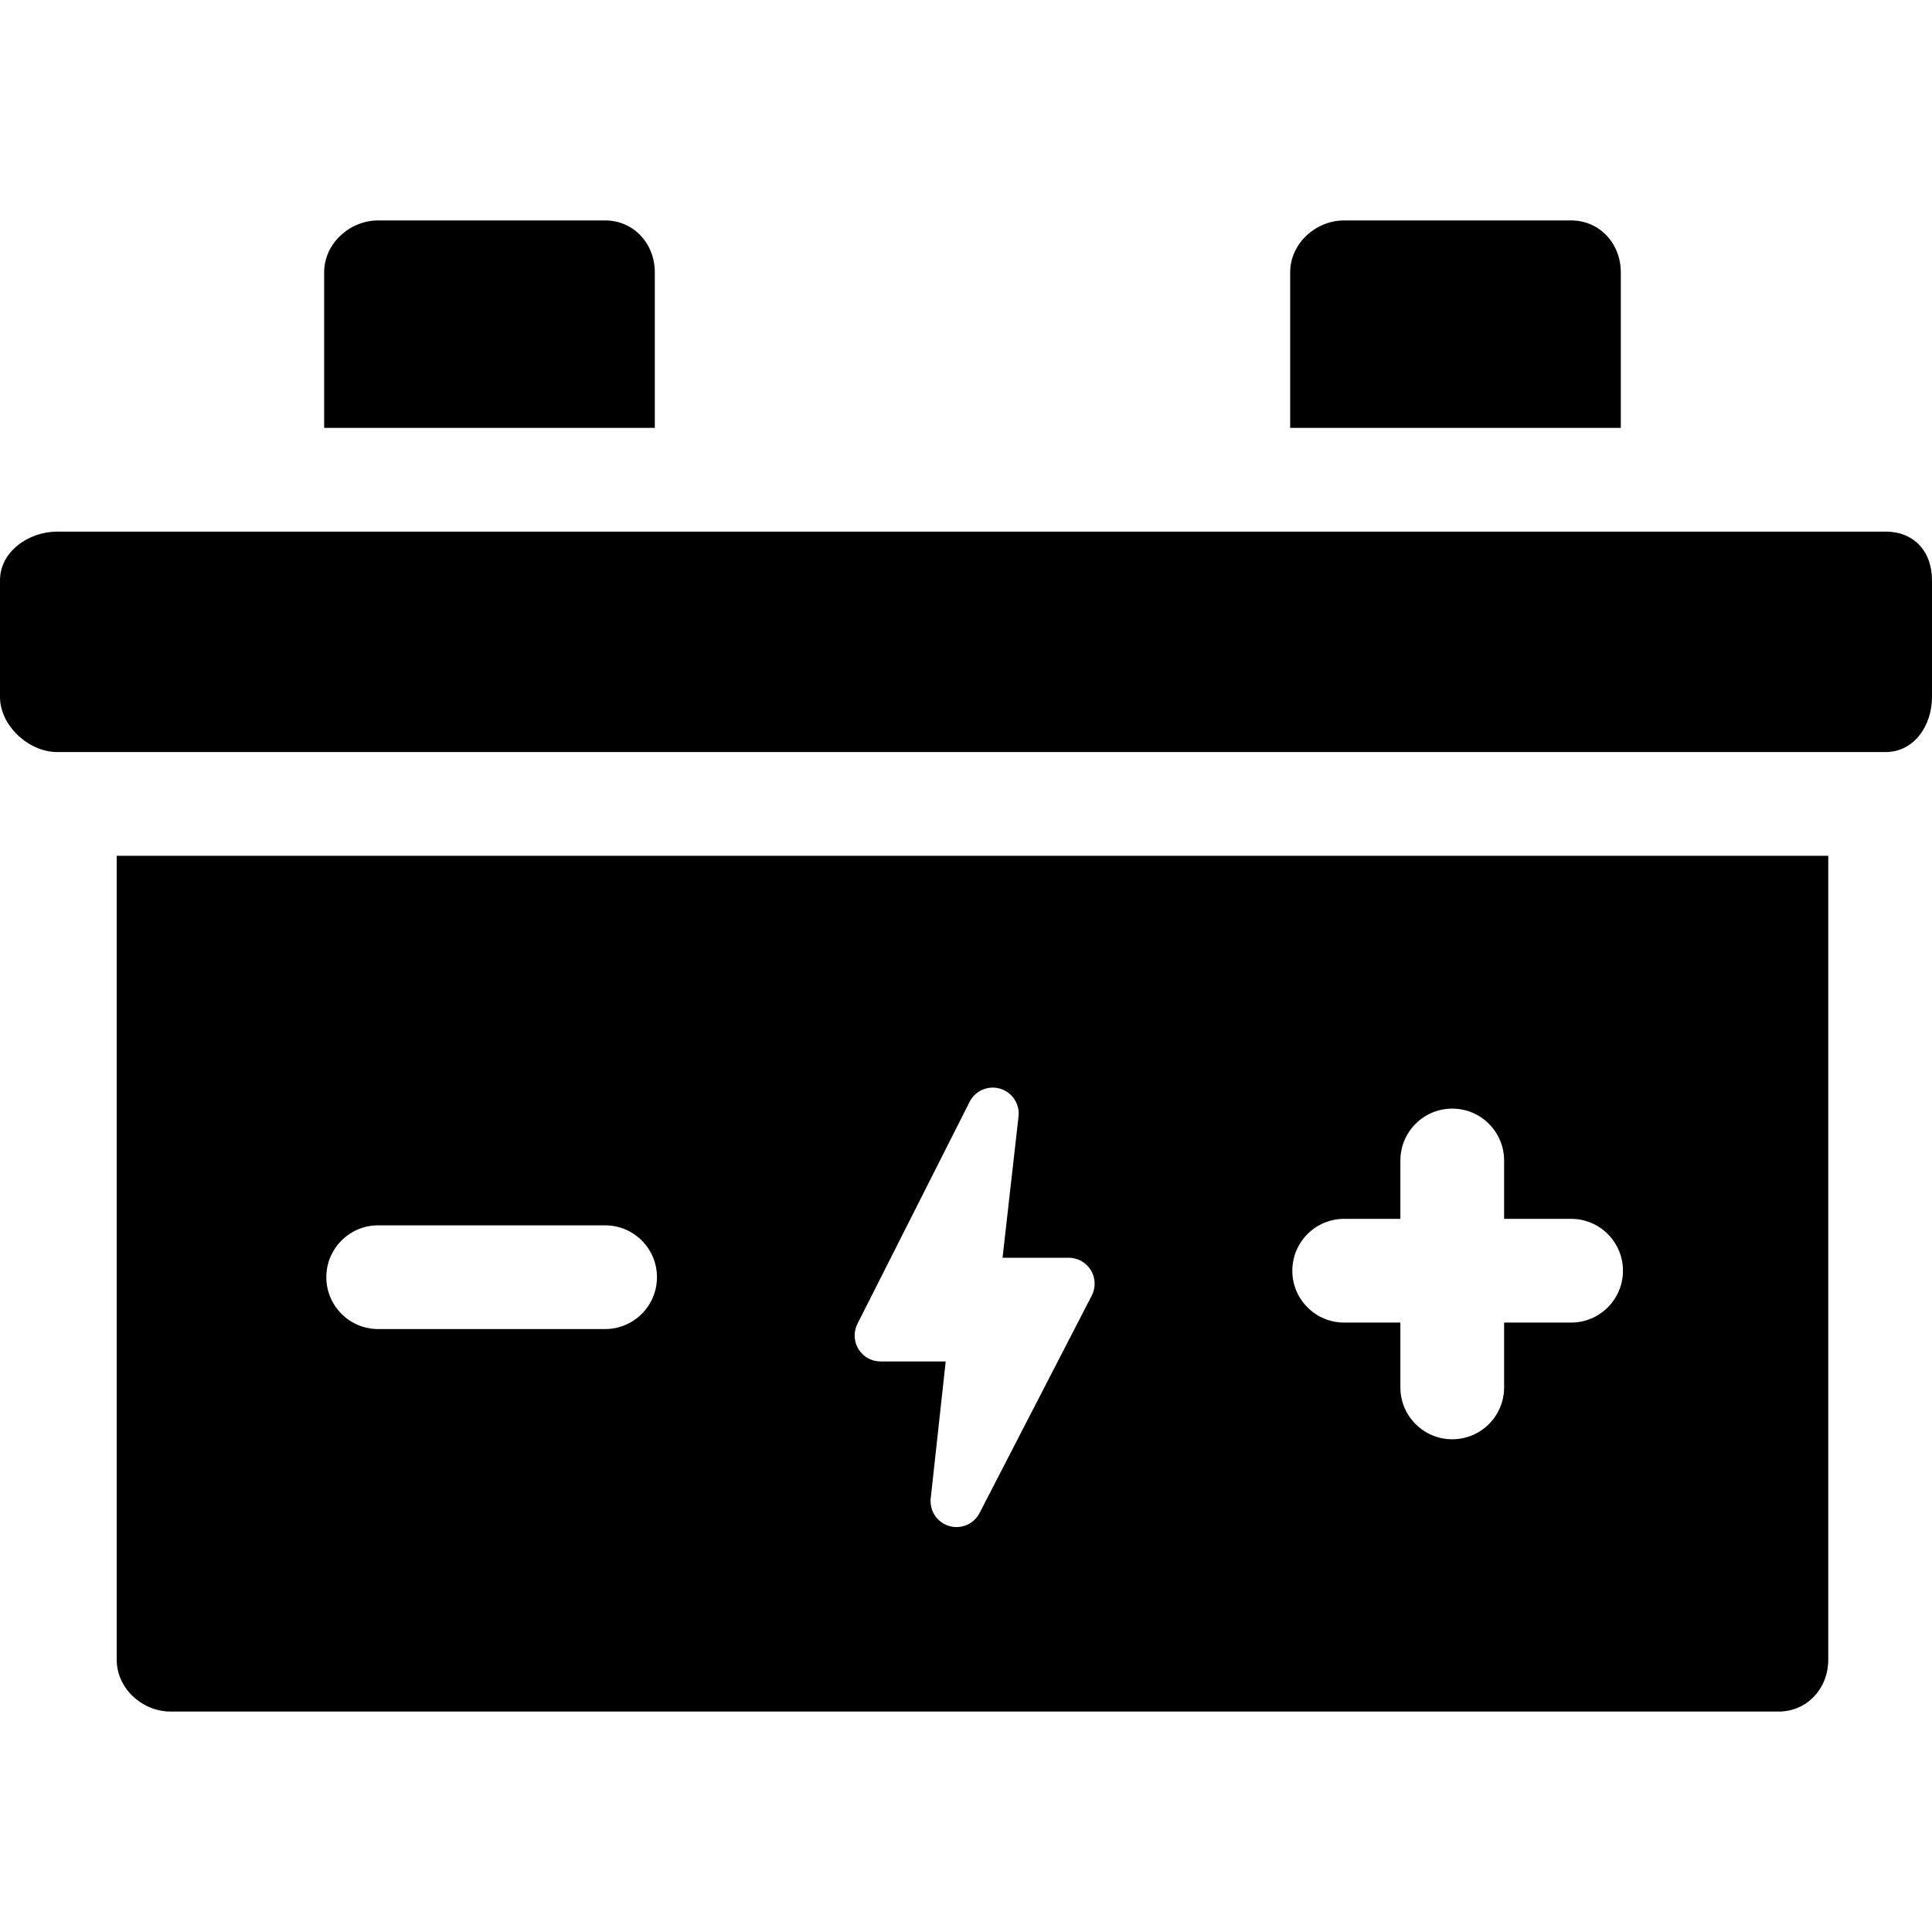
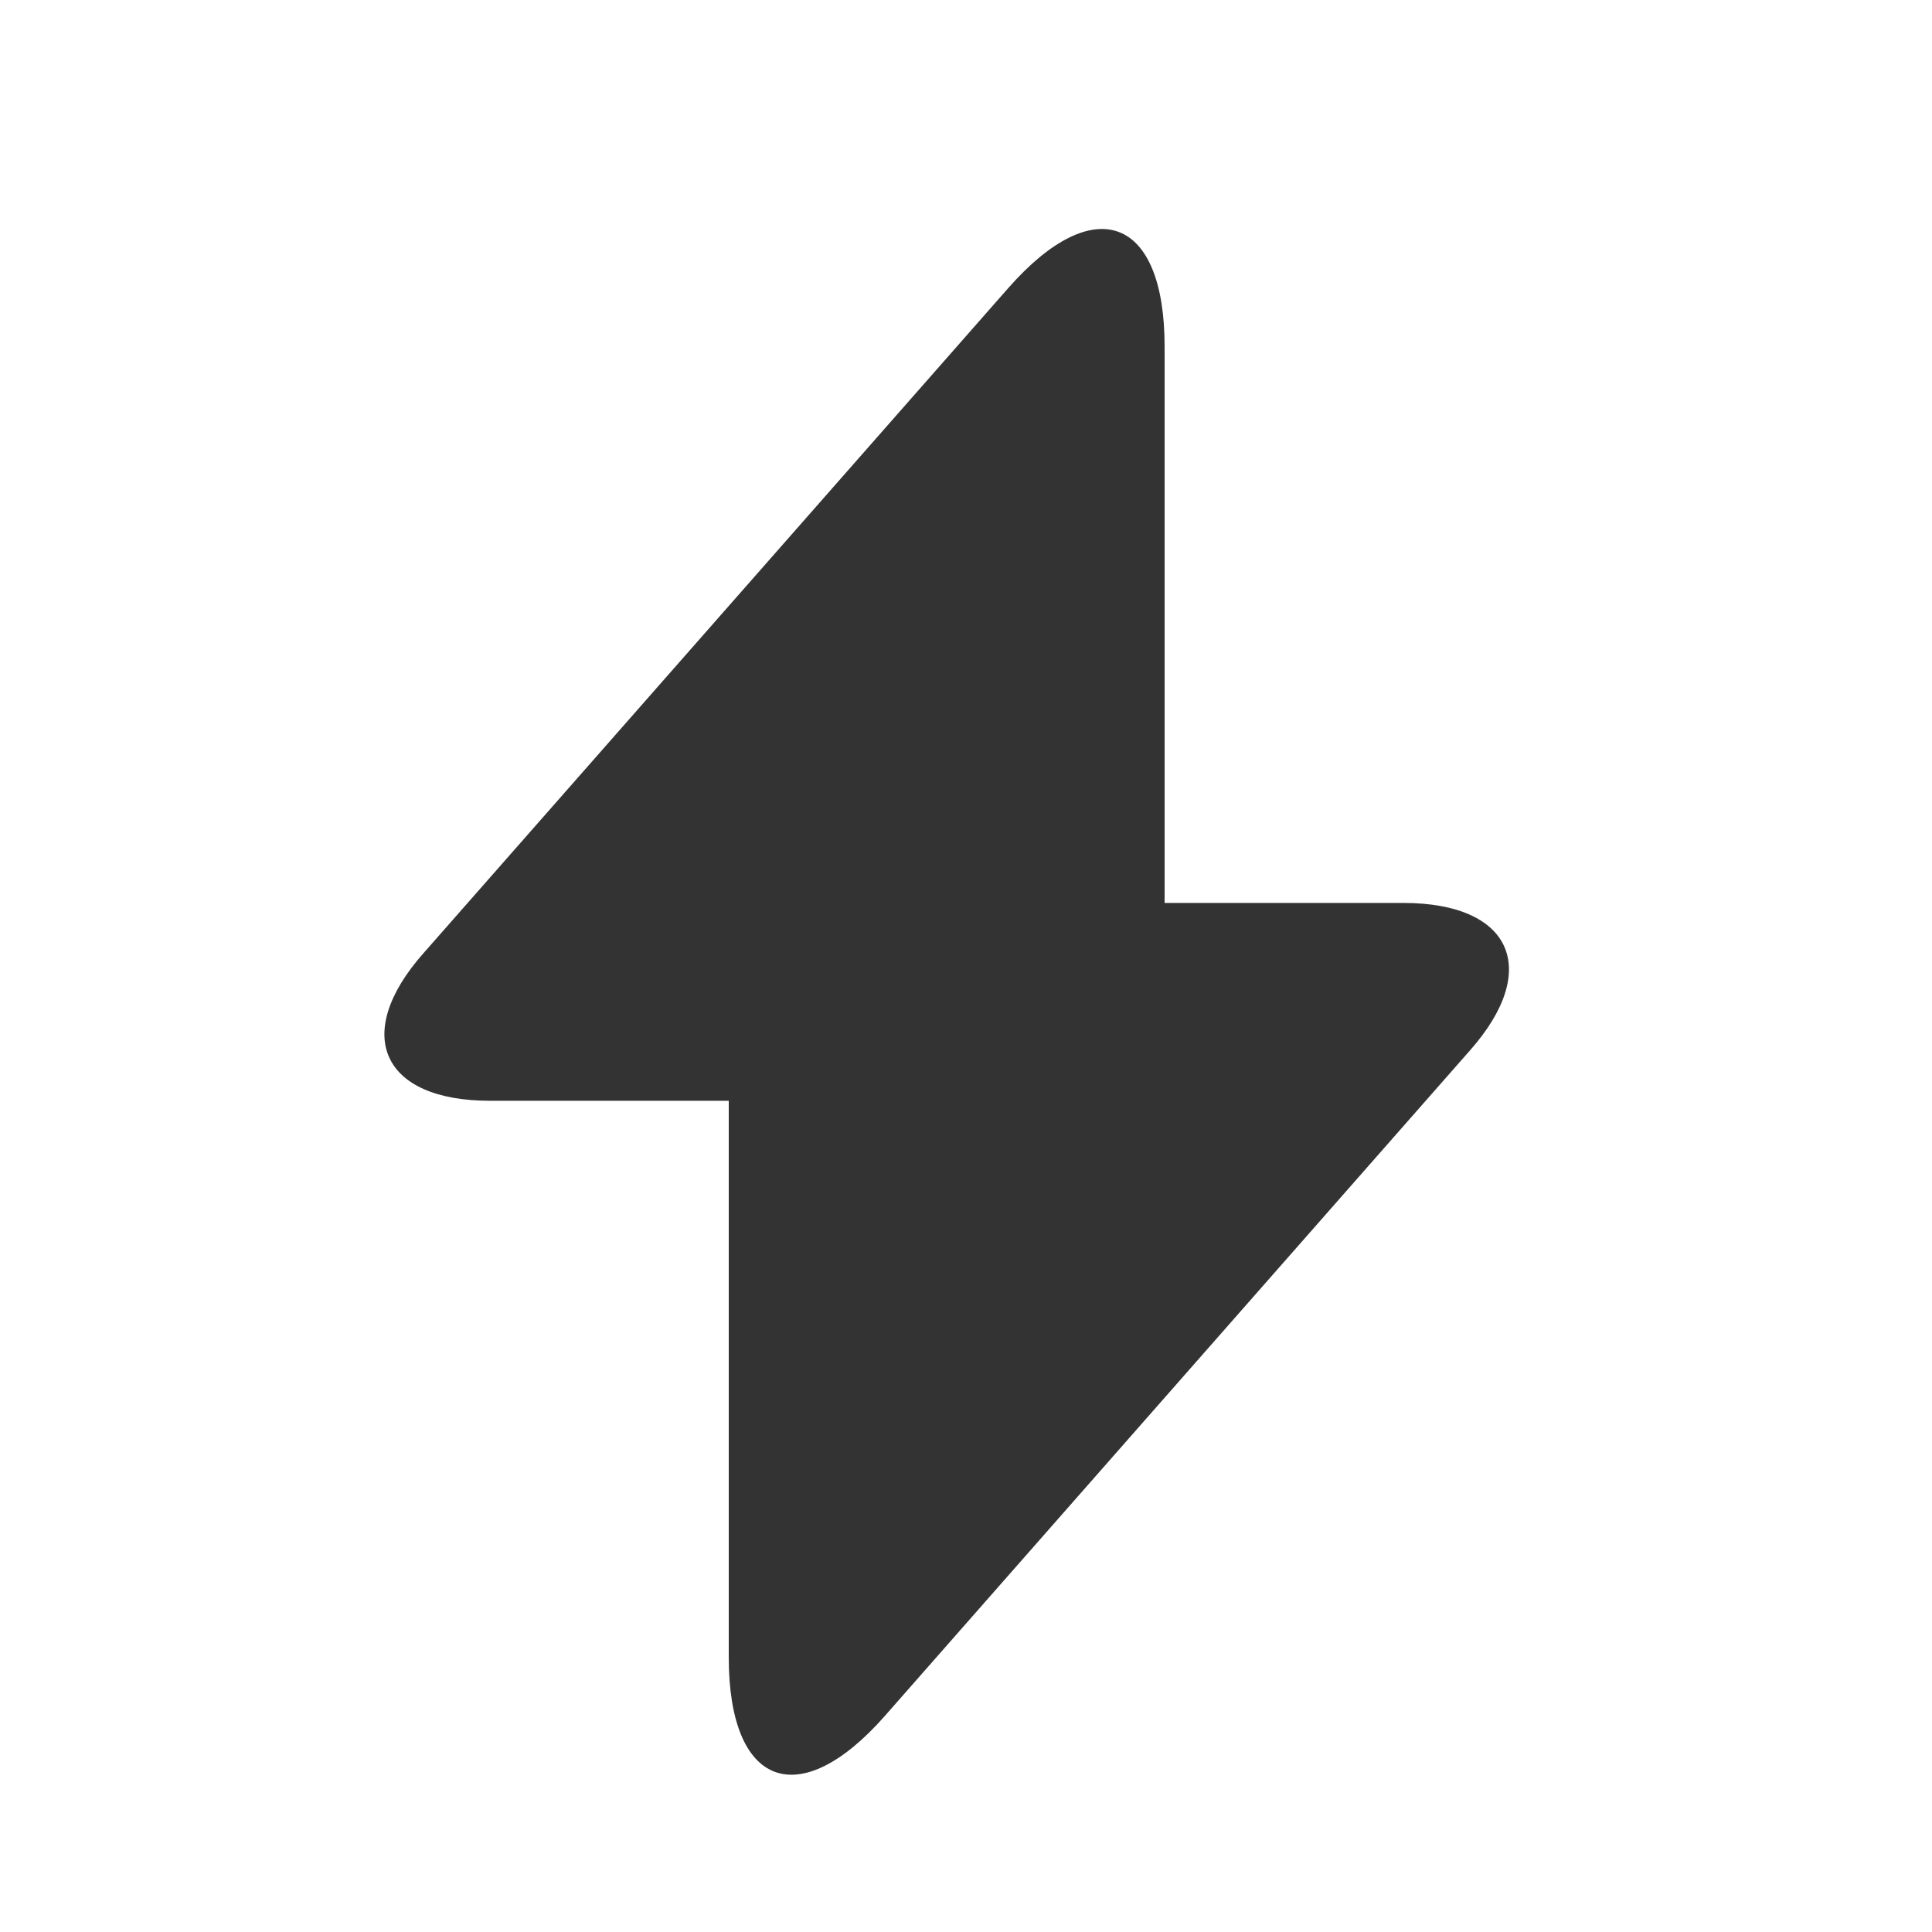
- <svg xmlns="http://www.w3.org/2000/svg" fill="#000000" height="32px" width="32px" version="1.1" id="Capa_1" viewBox="0 0 298 298" xml:space="preserve">
-   <g id="SVGRepo_bgCarrier" stroke-width="0" />
-   <g id="SVGRepo_tracerCarrier" stroke-linecap="round" stroke-linejoin="round" />
-   <g id="SVGRepo_iconCarrier">
-     <g>
-       <path fill="currentColor" d="M18,132v124c0,4.418,3.915,8,8.333,8h248c4.418,0,7.667-3.582,7.667-8V132H18z M207.333,188H216v-9c0-4.418,3.582-8,8-8 s8,3.582,8,8v9h10.333c4.418,0,8,3.582,8,8s-3.582,8-8,8H232v10c0,4.418-3.582,8-8,8s-8-3.582-8-8v-10h-8.667c-4.418,0-8-3.582-8-8 S202.915,188,207.333,188z M132.254,204.196l17.304-34.242c0.874-1.729,2.858-2.583,4.716-2.029 c1.855,0.555,3.047,2.358,2.829,4.283L154.636,194h10.206c1.396,0,2.689,0.727,3.416,1.919c0.726,1.191,0.778,2.675,0.139,3.915 l-17.308,33.543c-0.7,1.357-2.09,2.167-3.555,2.167c-0.383,0-0.771-0.056-1.154-0.171c-1.846-0.557-3.032-2.35-2.822-4.266 L145.87,210h-10.046c-1.39,0-2.679-0.721-3.407-1.904C131.689,206.912,131.628,205.436,132.254,204.196z M58.333,189h35 c4.418,0,8,3.582,8,8s-3.582,8-8,8h-35c-4.418,0-8-3.582-8-8S53.915,189,58.333,189z" />
-       <path fill="currentColor" d="M101,66V42c0-4.418-3.249-8-7.667-8h-35C53.915,34,50,37.582,50,42v24H101z" />
-       <path fill="currentColor" d="M250,66V42c0-4.418-3.249-8-7.667-8h-35c-4.418,0-8.333,3.582-8.333,8v24H250z" />
-       <path fill="currentColor" d="M290.833,82h-0.5H8.833C4.415,82,0,85.082,0,89.5v18c0,4.418,4.415,8.5,8.833,8.5h282c4.418,0,7.167-4.082,7.167-8.5v-18 C298,85.082,295.251,82,290.833,82z" />
-     </g>
-   </g>
+ <svg xmlns="http://www.w3.org/2000/svg" width="25" height="25" viewBox="0 0 25 25" fill="none">
+   <path d="M18.16 11.684H15.07V4.484C15.07 2.804 14.16 2.464 13.05 3.724L12.25 4.634L5.48 12.334C4.55 13.384 4.94 14.244 6.34 14.244H9.43V21.444C9.43 23.124 10.34 23.464 11.45 22.204L12.25 21.294L19.02 13.594C19.95 12.544 19.56 11.684 18.16 11.684Z" fill="#333333" />
</svg>
